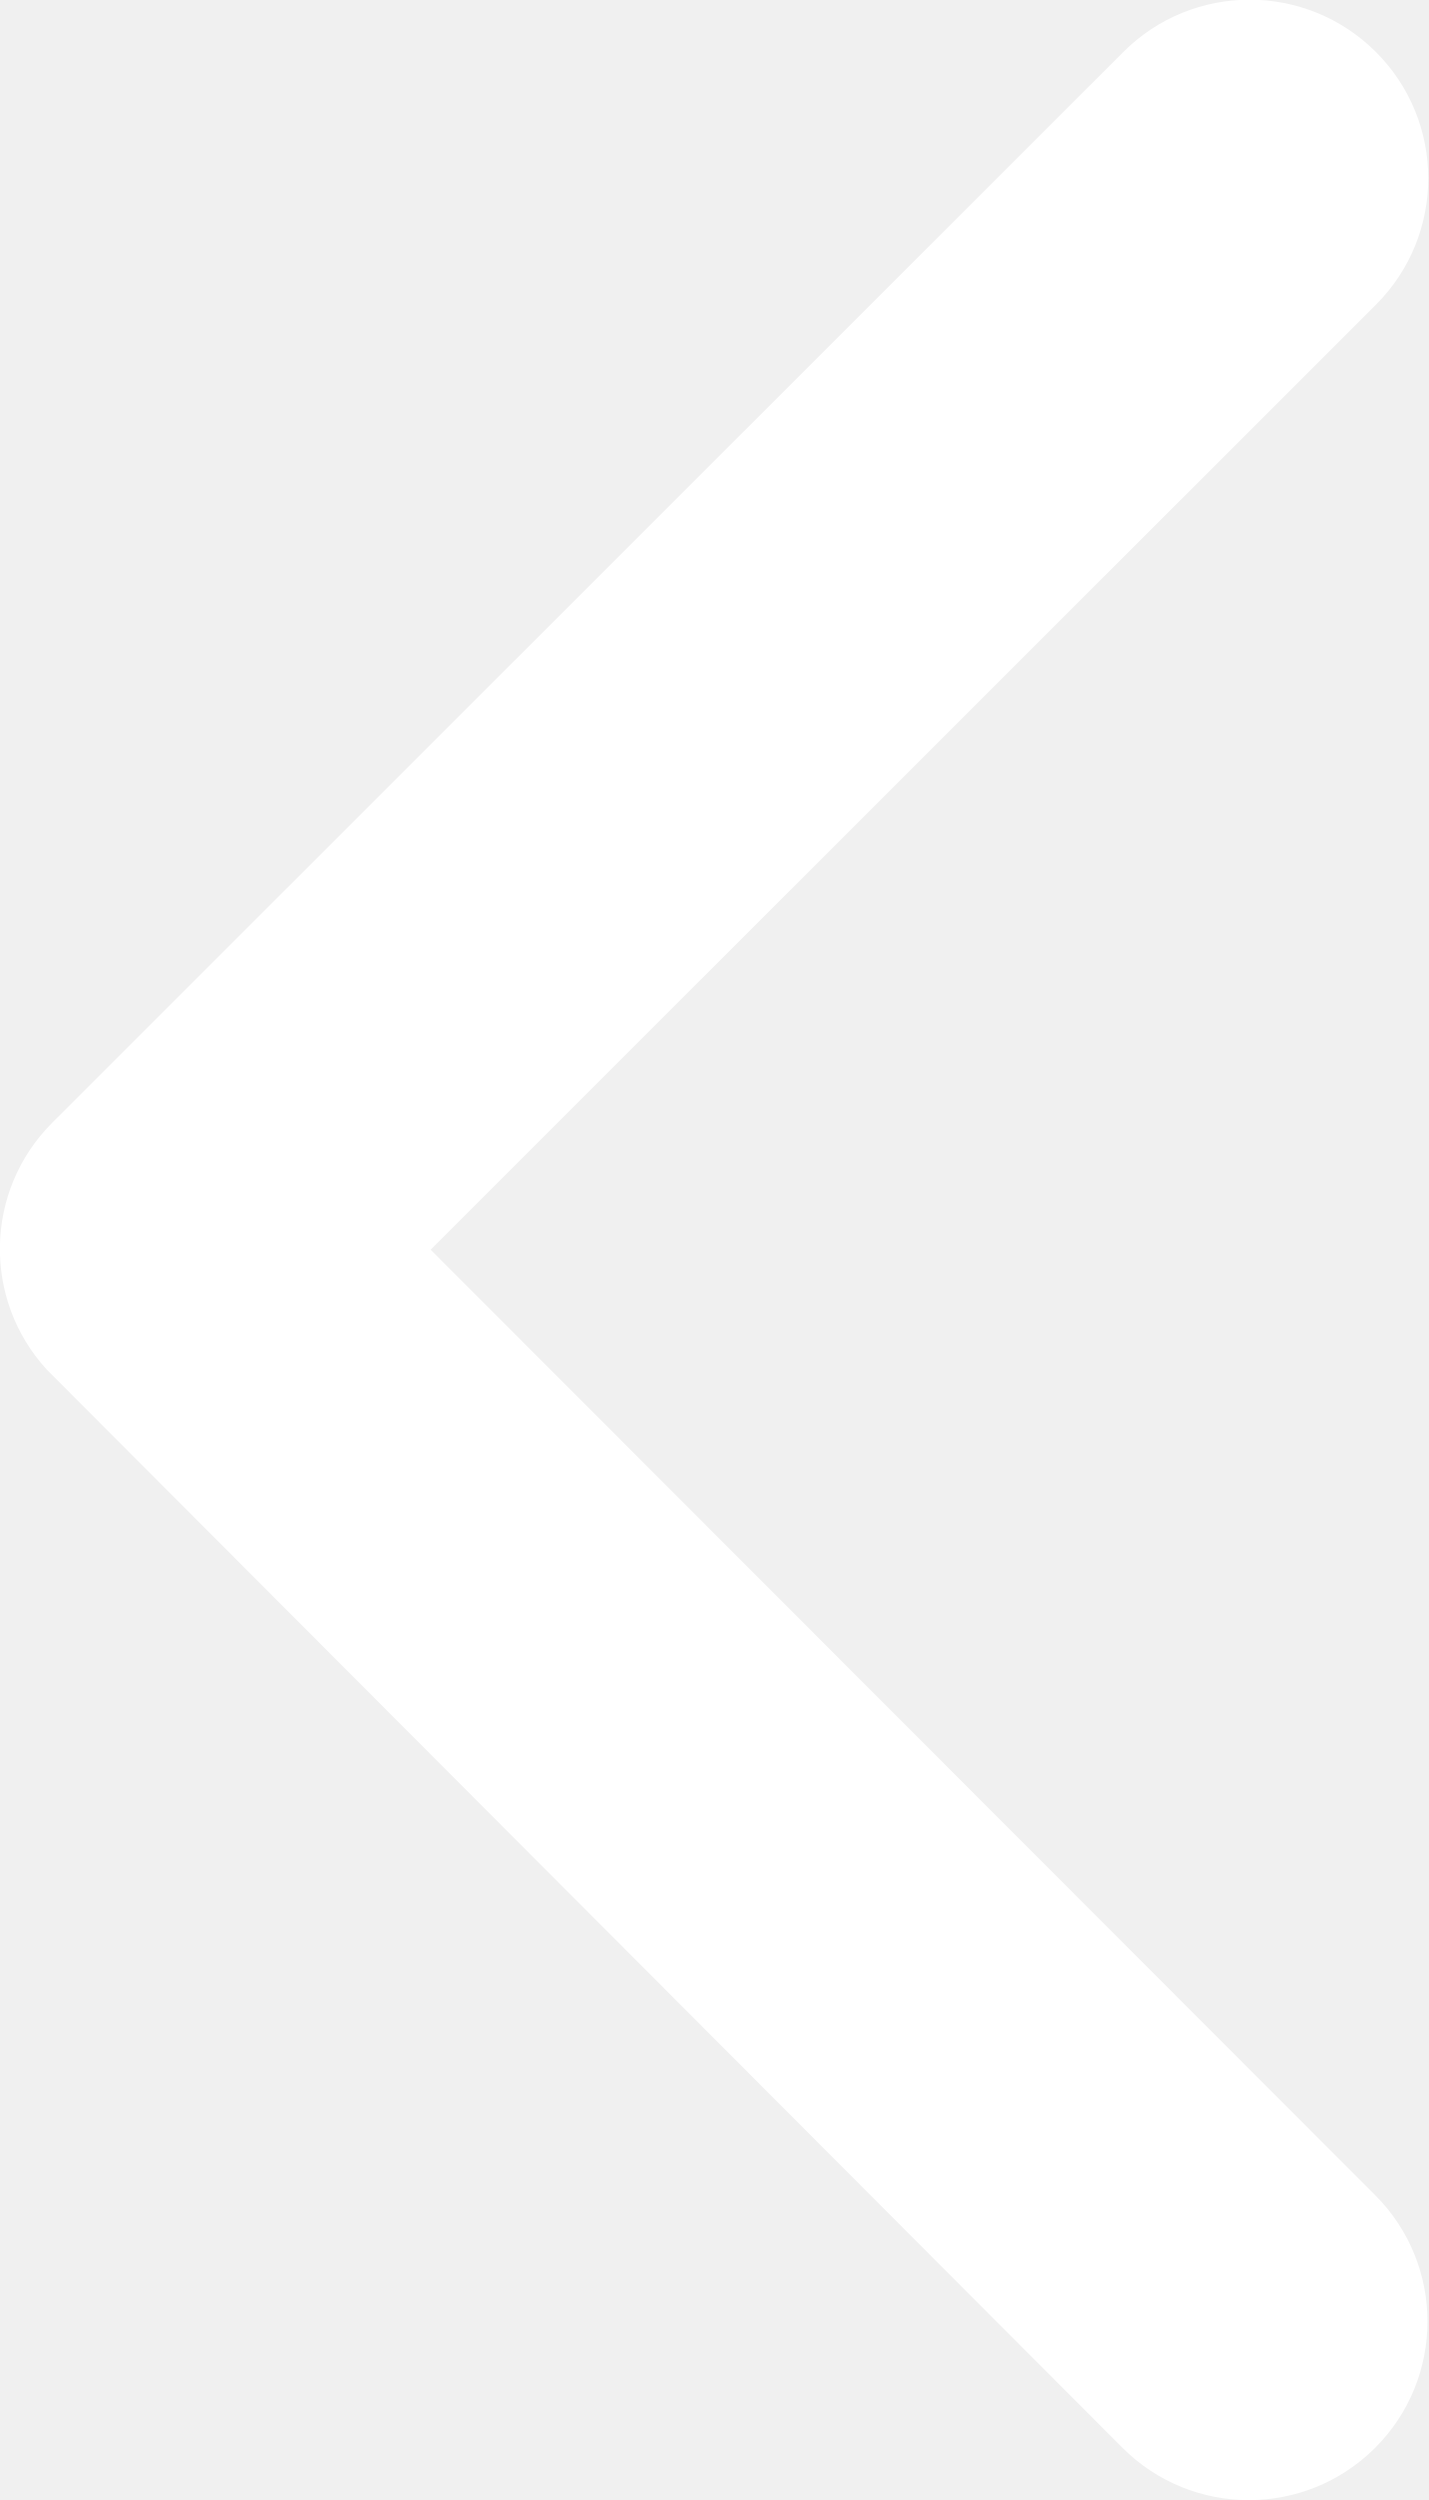
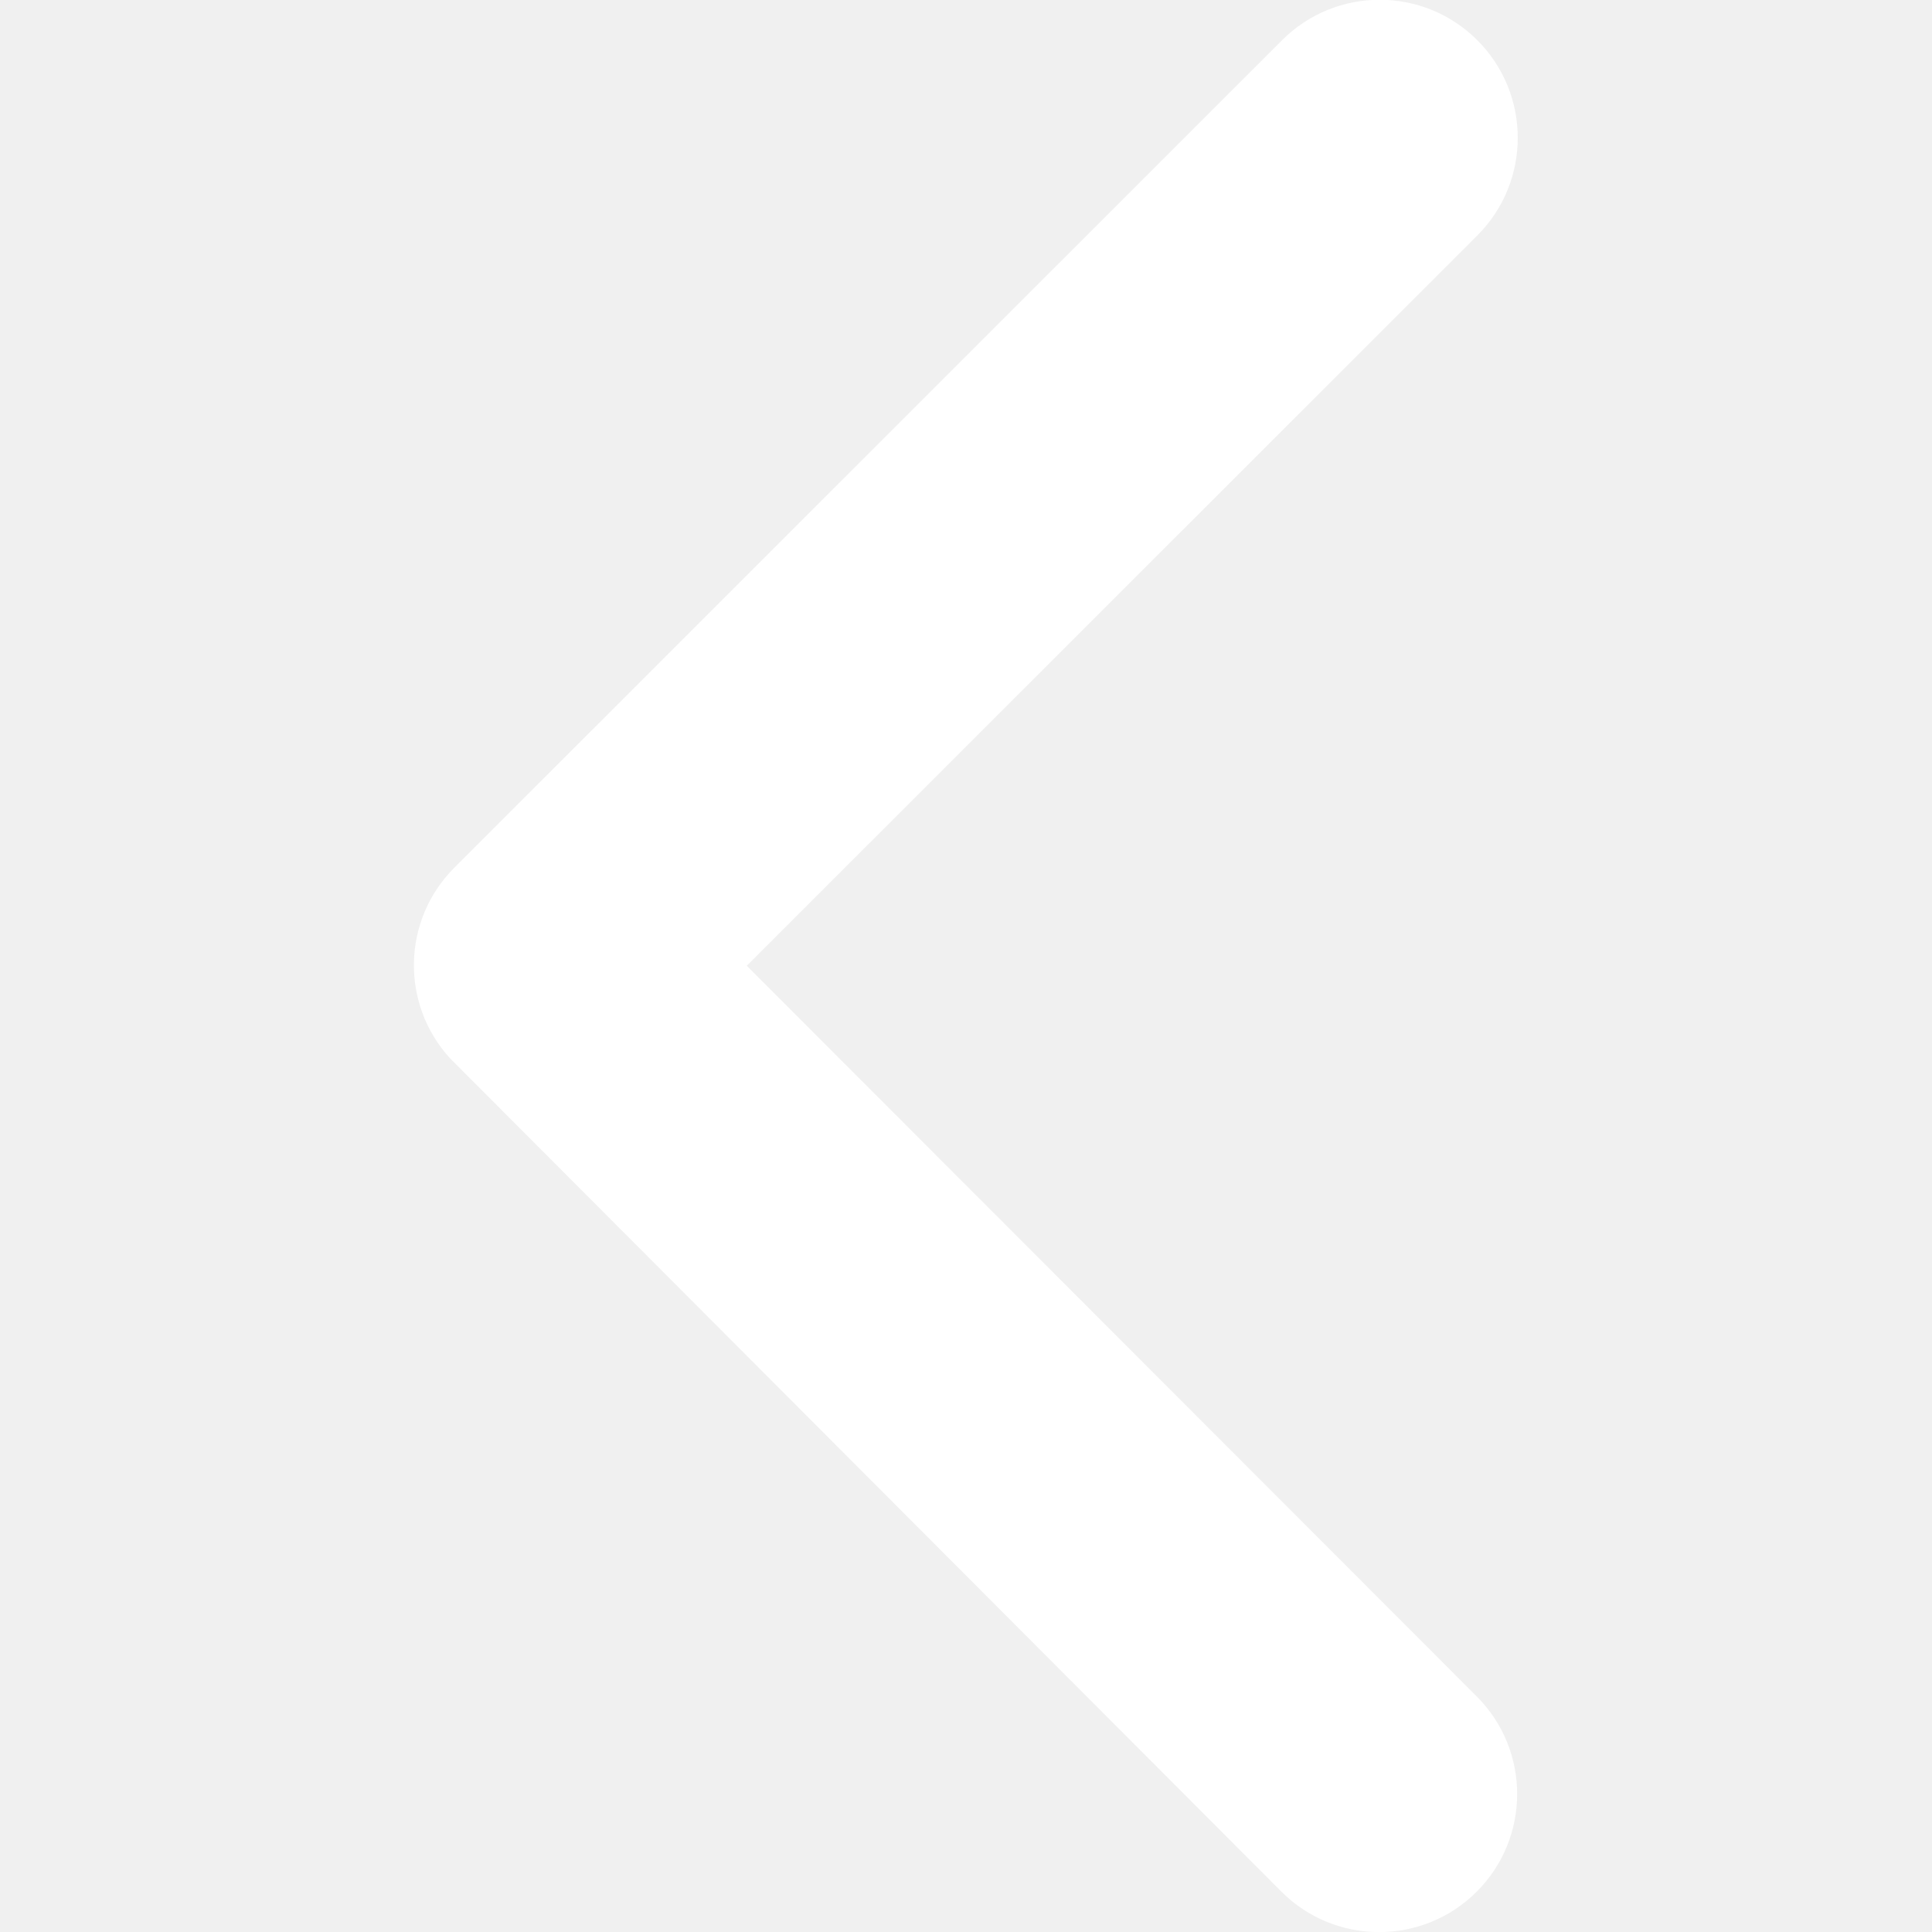
- <svg xmlns="http://www.w3.org/2000/svg" width="9.143" height="16" viewBox="0 0 9.143 16">
+ <svg xmlns="http://www.w3.org/2000/svg" width="24" height="24" viewBox="0 0 9.143 16">
  <defs>
    <style>.a{fill:#FFFFFF;}</style>
  </defs>
  <path class="a" d="M14.007,14.192l6.051-6.049a1.143,1.143,0,0,0-1.619-1.615l-6.856,6.854a1.142,1.142,0,0,0-.033,1.577l6.884,6.9a1.143,1.143,0,0,0,1.619-1.615Z" transform="translate(-11.251 -6.194)" />
</svg>
